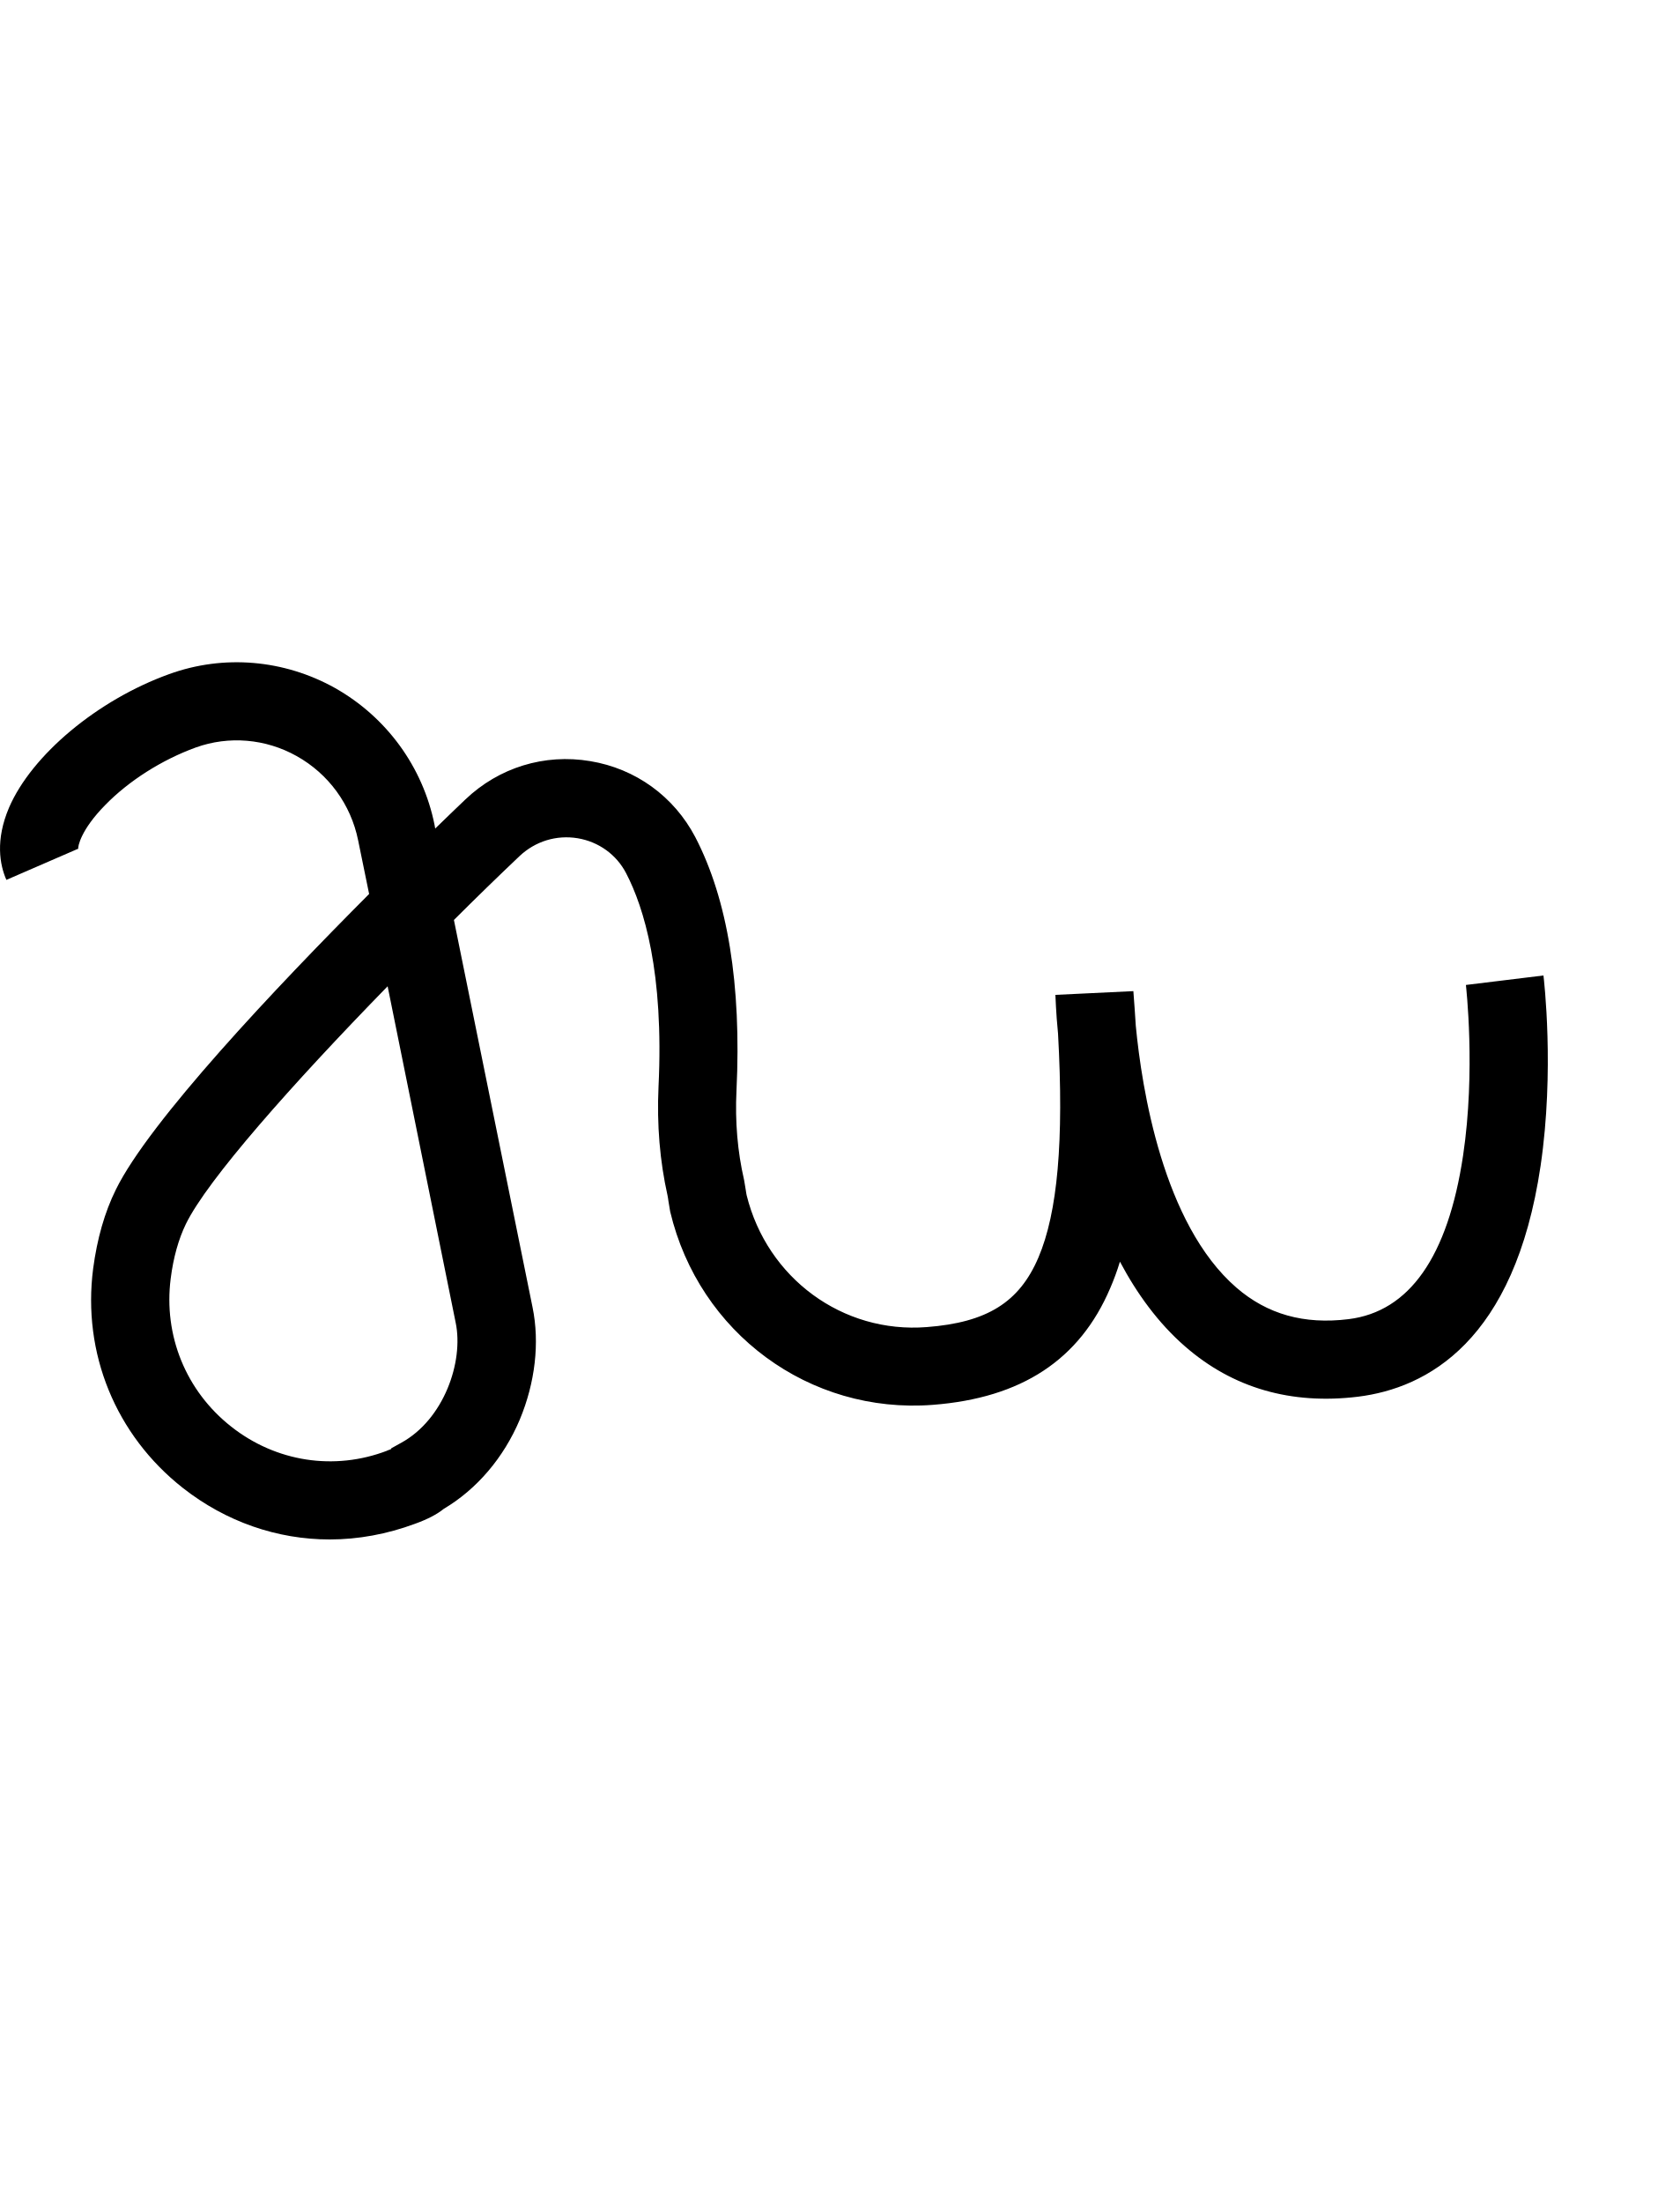
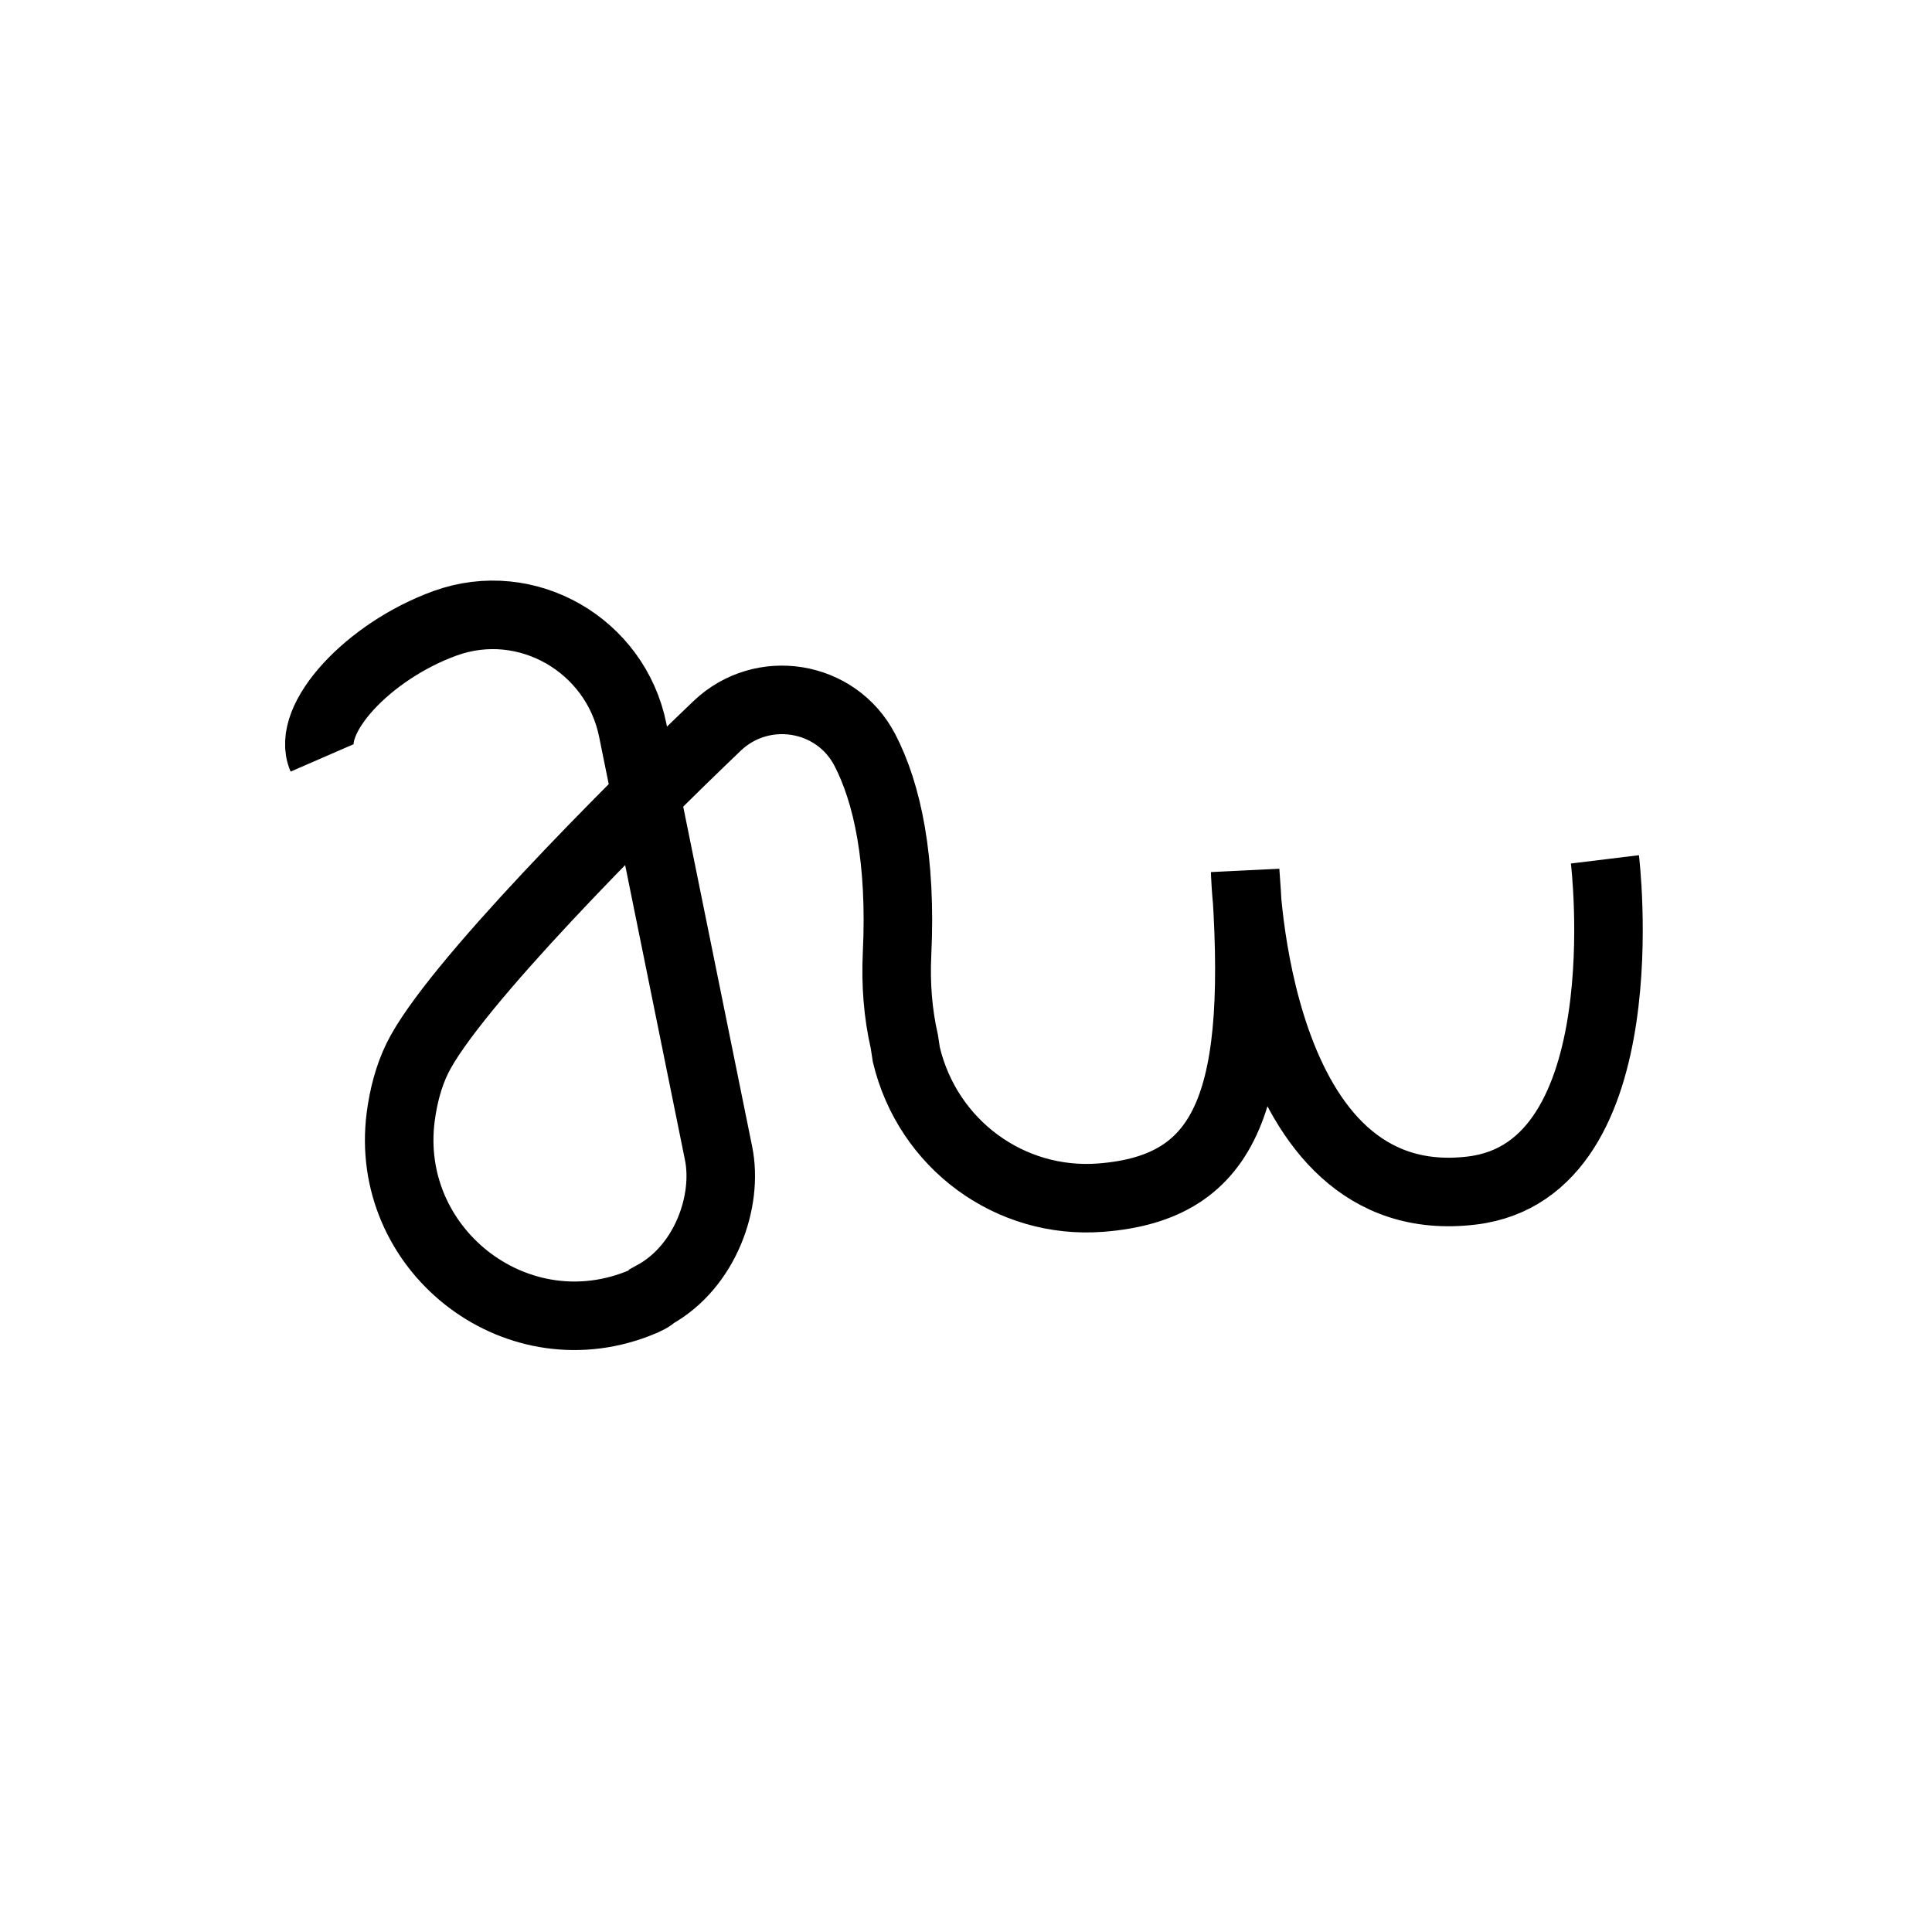
- <svg xmlns="http://www.w3.org/2000/svg" version="1.1" id="Layer_1" x="0px" y="0px" viewBox="194 -104 762.7 1000" style="enable-background:new 194 -104 762.7 1000;" xml:space="preserve">
+ <svg xmlns="http://www.w3.org/2000/svg" version="1.1" id="Layer_1" x="0px" y="0px" viewBox="0 0 1000 1000" style="enable-background:new 0 0 1000 1000;" xml:space="preserve">
+   <style type="text/css">
+ 	.st0{fill:none;stroke:#000000;stroke-width:35.471;stroke-miterlimit:10;}
+ </style>
  <g id="Guide">
</g>
  <g id="Layer_4">
</g>
  <g id="Layer_3">
-     <path d="M343.7,594.8c-23.8,0-47.1-8-66.7-23.4c-30.5-24-45.7-61.2-40.7-99.6c1.8-13.5,5.2-25.5,10.3-35.8   c15.2-31,72.6-91.7,115-134.2l-5-24.4c-3.3-16.2-13.4-30.1-27.9-38.2c-14.1-7.9-30.8-9.3-45.8-3.9c-15.4,5.6-30.4,15.1-41.2,26.2   c-11,11.2-12.4,18.7-12.2,20c0,0,0-0.1-0.1-0.2l-32.5,14.1c-3-6.8-5.1-18,1.2-32.8c10.3-23.9,40.2-48.9,72.7-60.6   c24.8-9,52.2-6.6,75.3,6.3c23.4,13.2,39.9,35.8,45.2,62.1l0.3,1.7c5.9-5.8,10.7-10.3,13.7-13.2c15.2-14.5,35.9-20.9,56.7-17.4   c20.6,3.4,38,16,47.7,34.5c14.7,28.3,21,67,18.7,115c-0.7,14.2,0.5,27.8,3.4,40.4l0.1,0.5c0.1,0.6,0.2,1.2,0.7,4.2   c0.1,0.9,0.3,1.8,0.4,2.4c9.3,37.7,43.6,62.9,81.8,59.9c27.3-2.1,42-11.2,50.7-31.6c8.7-20.4,11.6-52.9,8.9-101.6   c-1-10-1.1-16.6-1.2-17.6l35.4-1.7c0.4,5.4,0.8,10.6,1.1,15.7c2.7,28.3,12.3,90,45.7,118.9c14,12.1,30.7,16.8,50.9,14.3   c27.6-3.4,45.1-28.3,52-74.2c5.8-38.7,1.3-77.1,1.3-77.5l35.2-4.3c0.2,1.7,5.1,43-1.3,86.4c-11.8,79.7-51.6,100.9-82.9,104.8   c-30.4,3.7-56.8-3.9-78.5-22.8c-12.2-10.6-21.9-24-29.6-38.5c-1.3,4.3-2.8,8.3-4.4,12c-13.9,32.6-40.3,49.9-80.6,53   c-56,4.3-106.1-32.6-119.2-87.7l-0.1-0.6c-0.1-0.6-0.2-1.2-0.7-4.2c-0.1-1-0.3-1.9-0.4-2.5c-3.5-15.6-4.9-32.2-4.1-49.4   c2.5-51.9-6.6-81.3-14.7-96.9c-4.4-8.5-12.5-14.3-22-15.9c-9.7-1.6-19.3,1.4-26.4,8.1c-9.8,9.3-19.8,19-29.8,29l35.7,175.8   c3.3,16.1,1.2,34.2-5.8,51c-7.3,17.3-19.5,31.6-34.5,40.5c-3.1,2.5-7.3,4.7-13.1,6.8C369.7,592.4,356.6,594.8,343.7,594.8z    M370,343.7c-43.5,44.6-81.8,87.8-91.6,107.9c-3.3,6.8-5.7,15.2-6.9,24.8c-3.3,25.8,6.9,51,27.5,67.2c20.3,16,46.8,20.1,70.8,10.9   l0.1-0.1c0.6-0.2,1.2-0.4,1.6-0.6l0.2-0.4l4.5-2.5c19.3-10.6,28.4-36.7,24.7-54.5L370,343.7z" />
+     <path class="st0" d="M830.7,444.8c0,0,19.6,160.6-68.7,171.4C648.4,630.1,644.5,451,644.5,451c8.9,117.5-8.3,163.8-74.8,168.9   c-46.9,3.6-89.5-27.5-100.6-74.1c-0.1-0.5-0.9-6.1-1-6.6c-3.4-14.8-4.5-30-3.8-45.2c2.4-49.3-5.1-83.6-16.7-105.9   c-14.9-28.5-53.1-34.6-76.4-12.4C325.3,419.5,234.1,510.9,216,547.8c-4.5,9.2-7.2,19.6-8.6,30.3c-8.8,68,58.2,121.4,122.2,96.9   c5.1-1.9,8.2-3.7,8.7-4.6c26.9-14.7,38.7-48.8,33.6-73.6l-44.4-218.9c-8.9-44-54.8-70.6-97.1-55.3c-39.8,14.4-72.4,49.7-63.7,69.7" />
  </g>
</svg>
